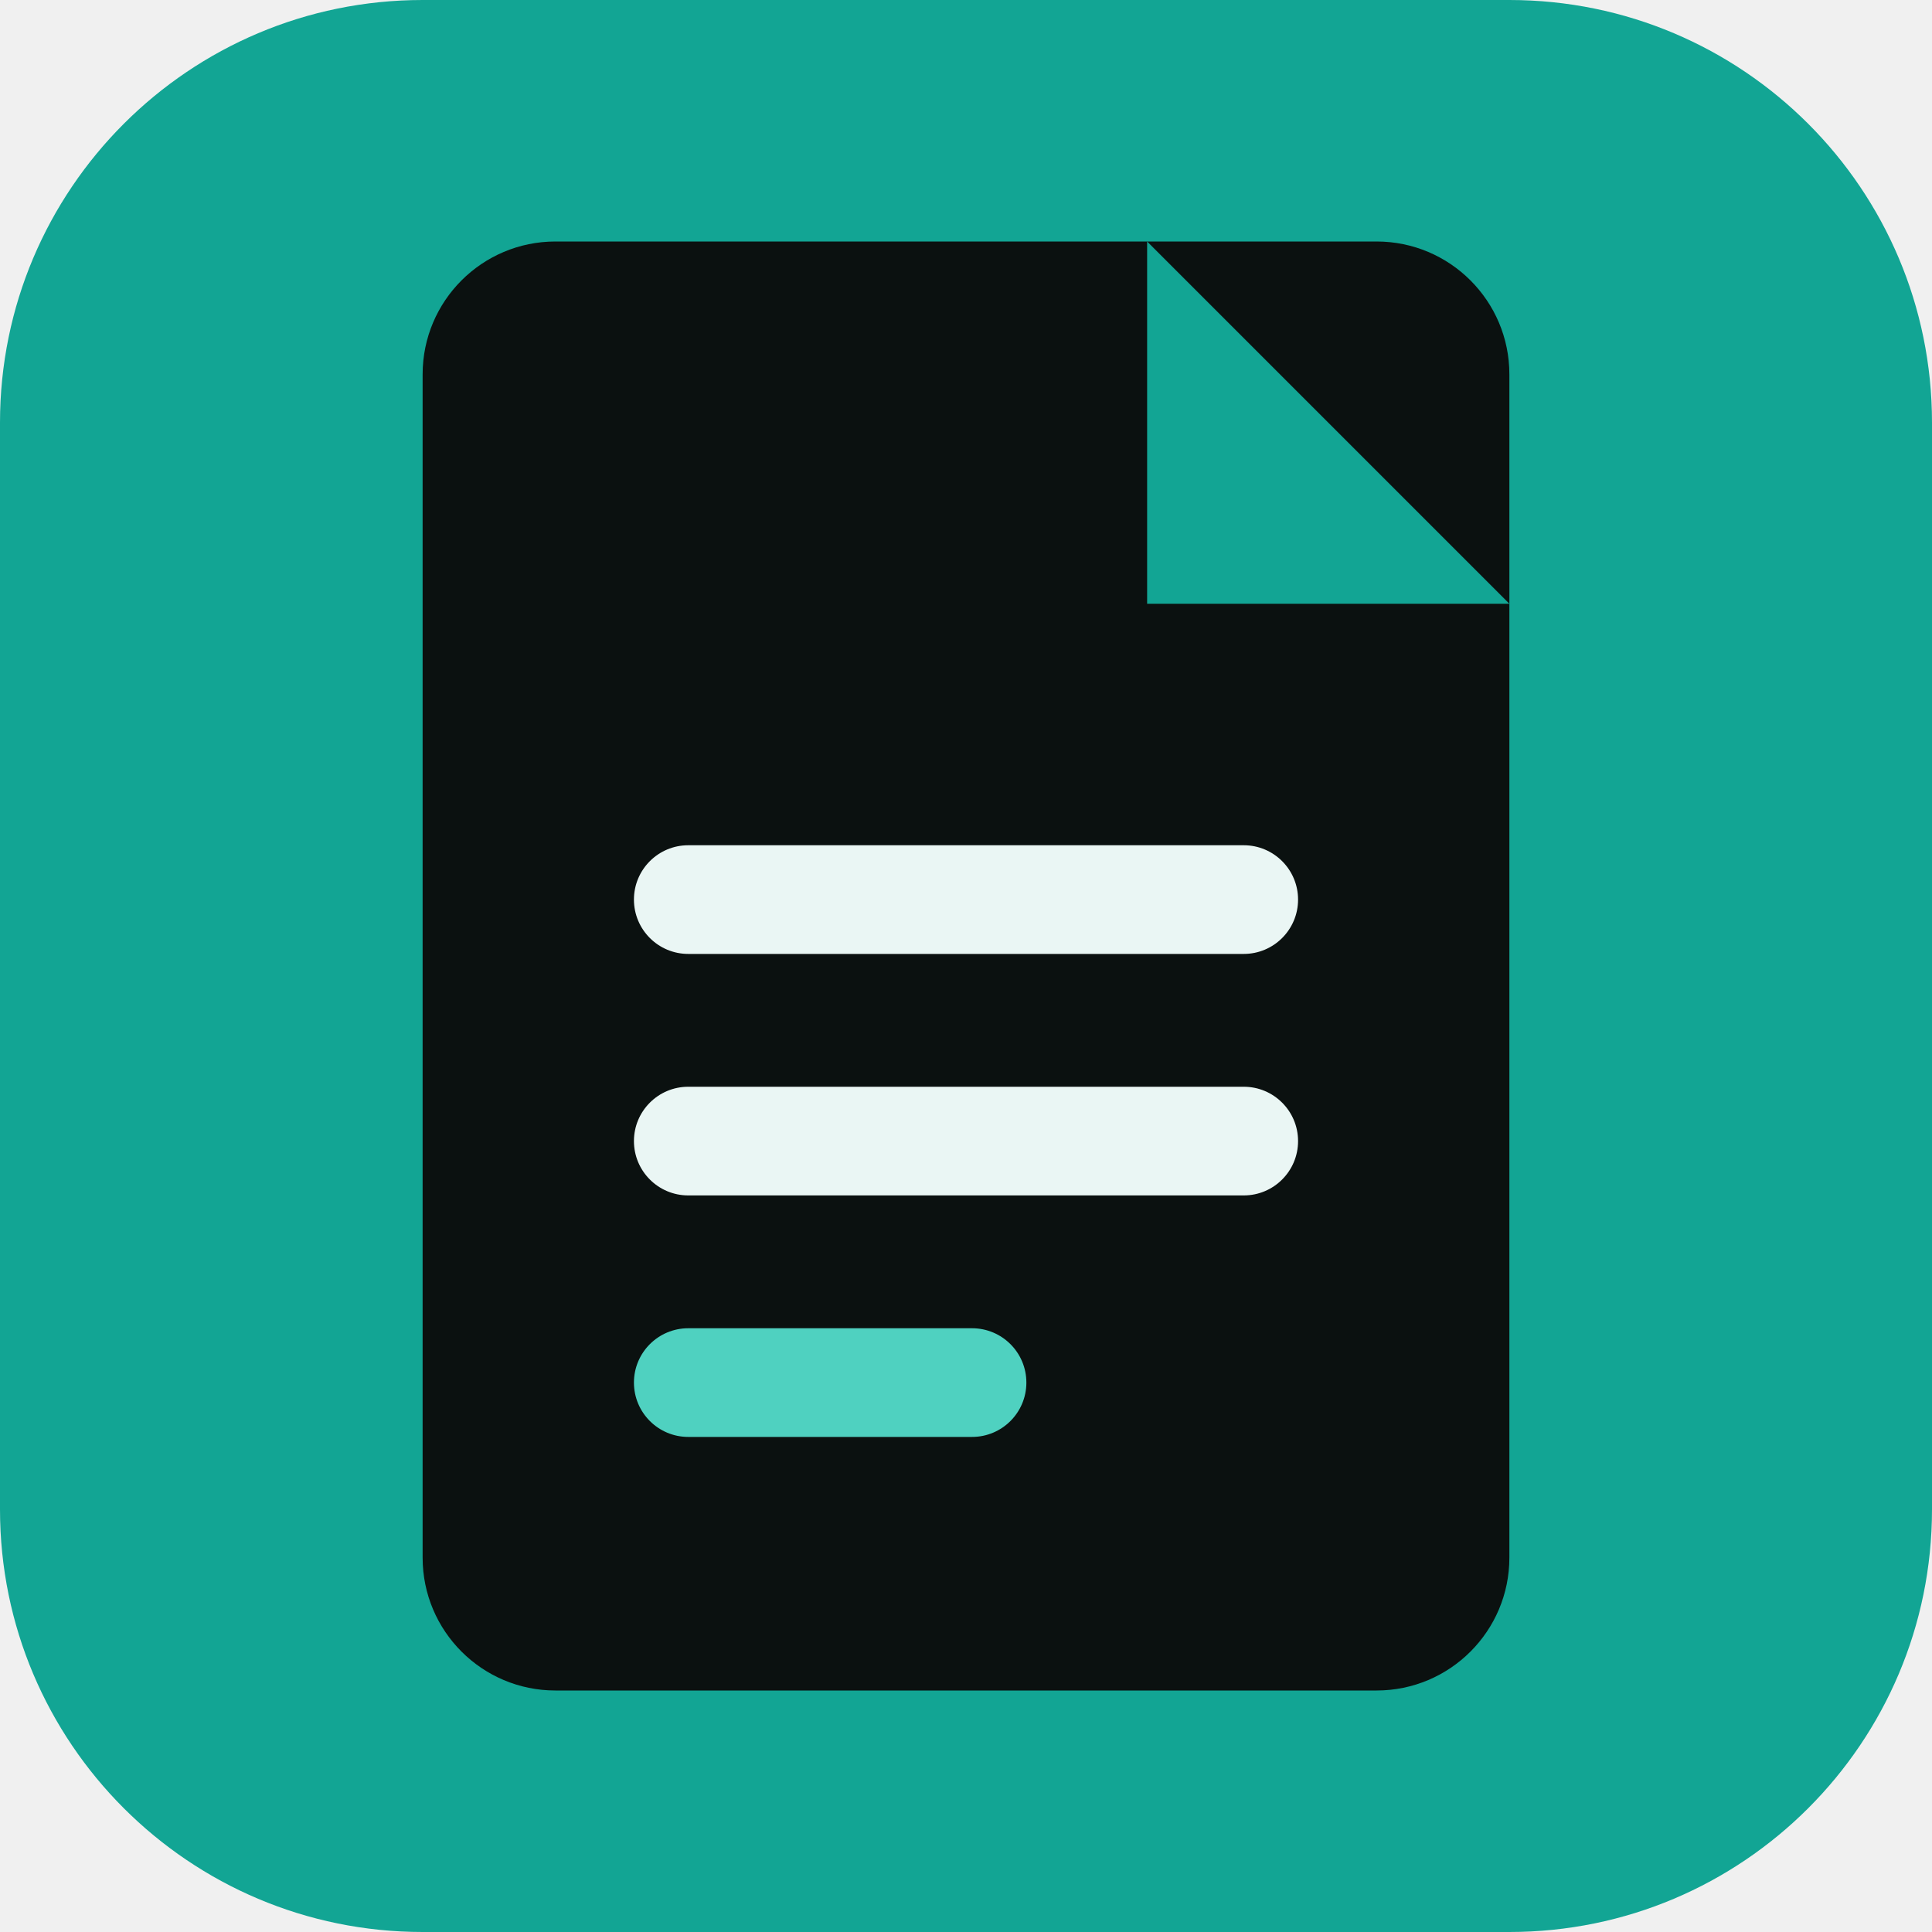
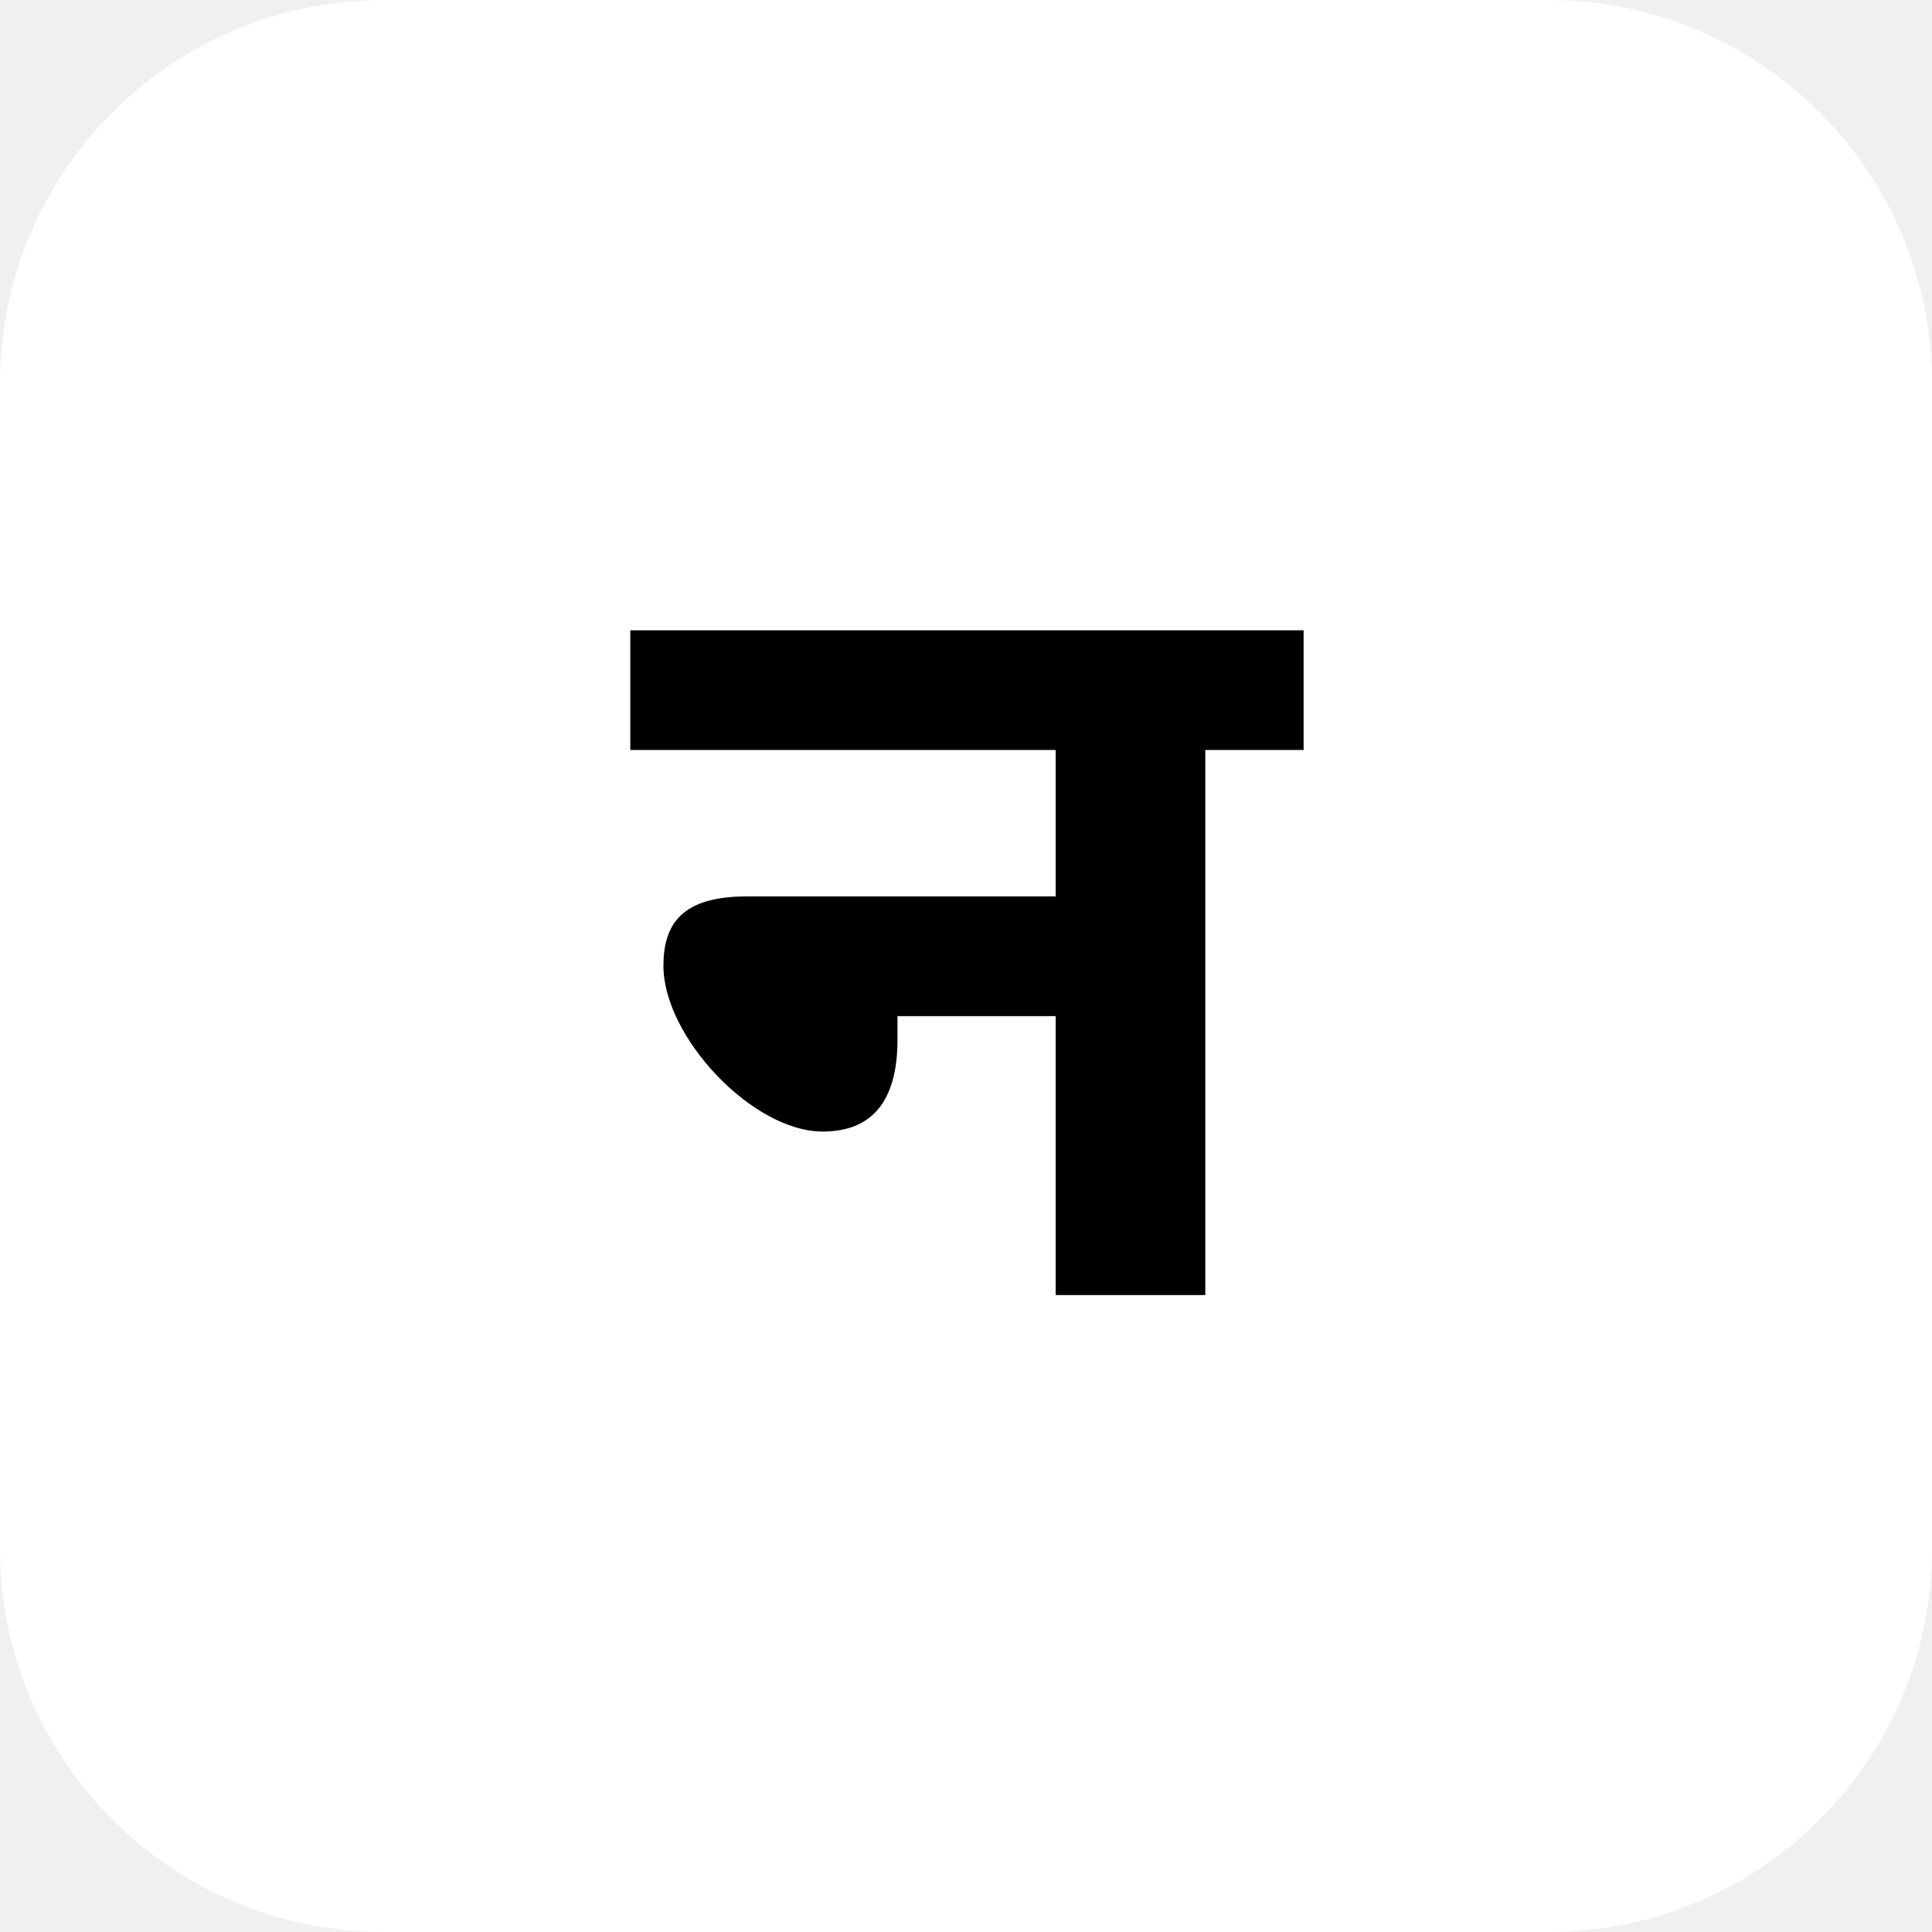
- <svg xmlns="http://www.w3.org/2000/svg" width="32" height="32" viewBox="0 0 32 32" fill="none">
-   <rect width="32" height="32" rx="7" fill="#12A594" />
-   <rect x="7" y="4" width="18" height="24" rx="2.2" fill="#0B1110" />
-   <path d="M19 4 L25 10 L19 10 Z" fill="#12A594" />
-   <rect x="10.5" y="14" width="11" height="1.8" rx="0.9" fill="#EAF6F4" />
-   <rect x="10.5" y="18" width="11" height="1.8" rx="0.9" fill="#EAF6F4" />
-   <rect x="10.5" y="22" width="6.5" height="1.8" rx="0.9" fill="#4FD1C0" />
+ <svg xmlns="http://www.w3.org/2000/svg" width="282" height="282" viewBox="0 0 282 282" fill="none">
+   <rect width="282" height="282" rx="56" fill="white" />
+   <path d="M92 92H190.28V109.472H175.928V189.032H154.088V148.316H131V151.748C131 160.952 127.1 165.164 120.08 165.164C109.784 165.164 96.836 151.28 96.836 140.984C96.836 134.9 99.488 130.844 109.004 130.844H154.088V109.472H92V92Z" fill="black" />
</svg>
